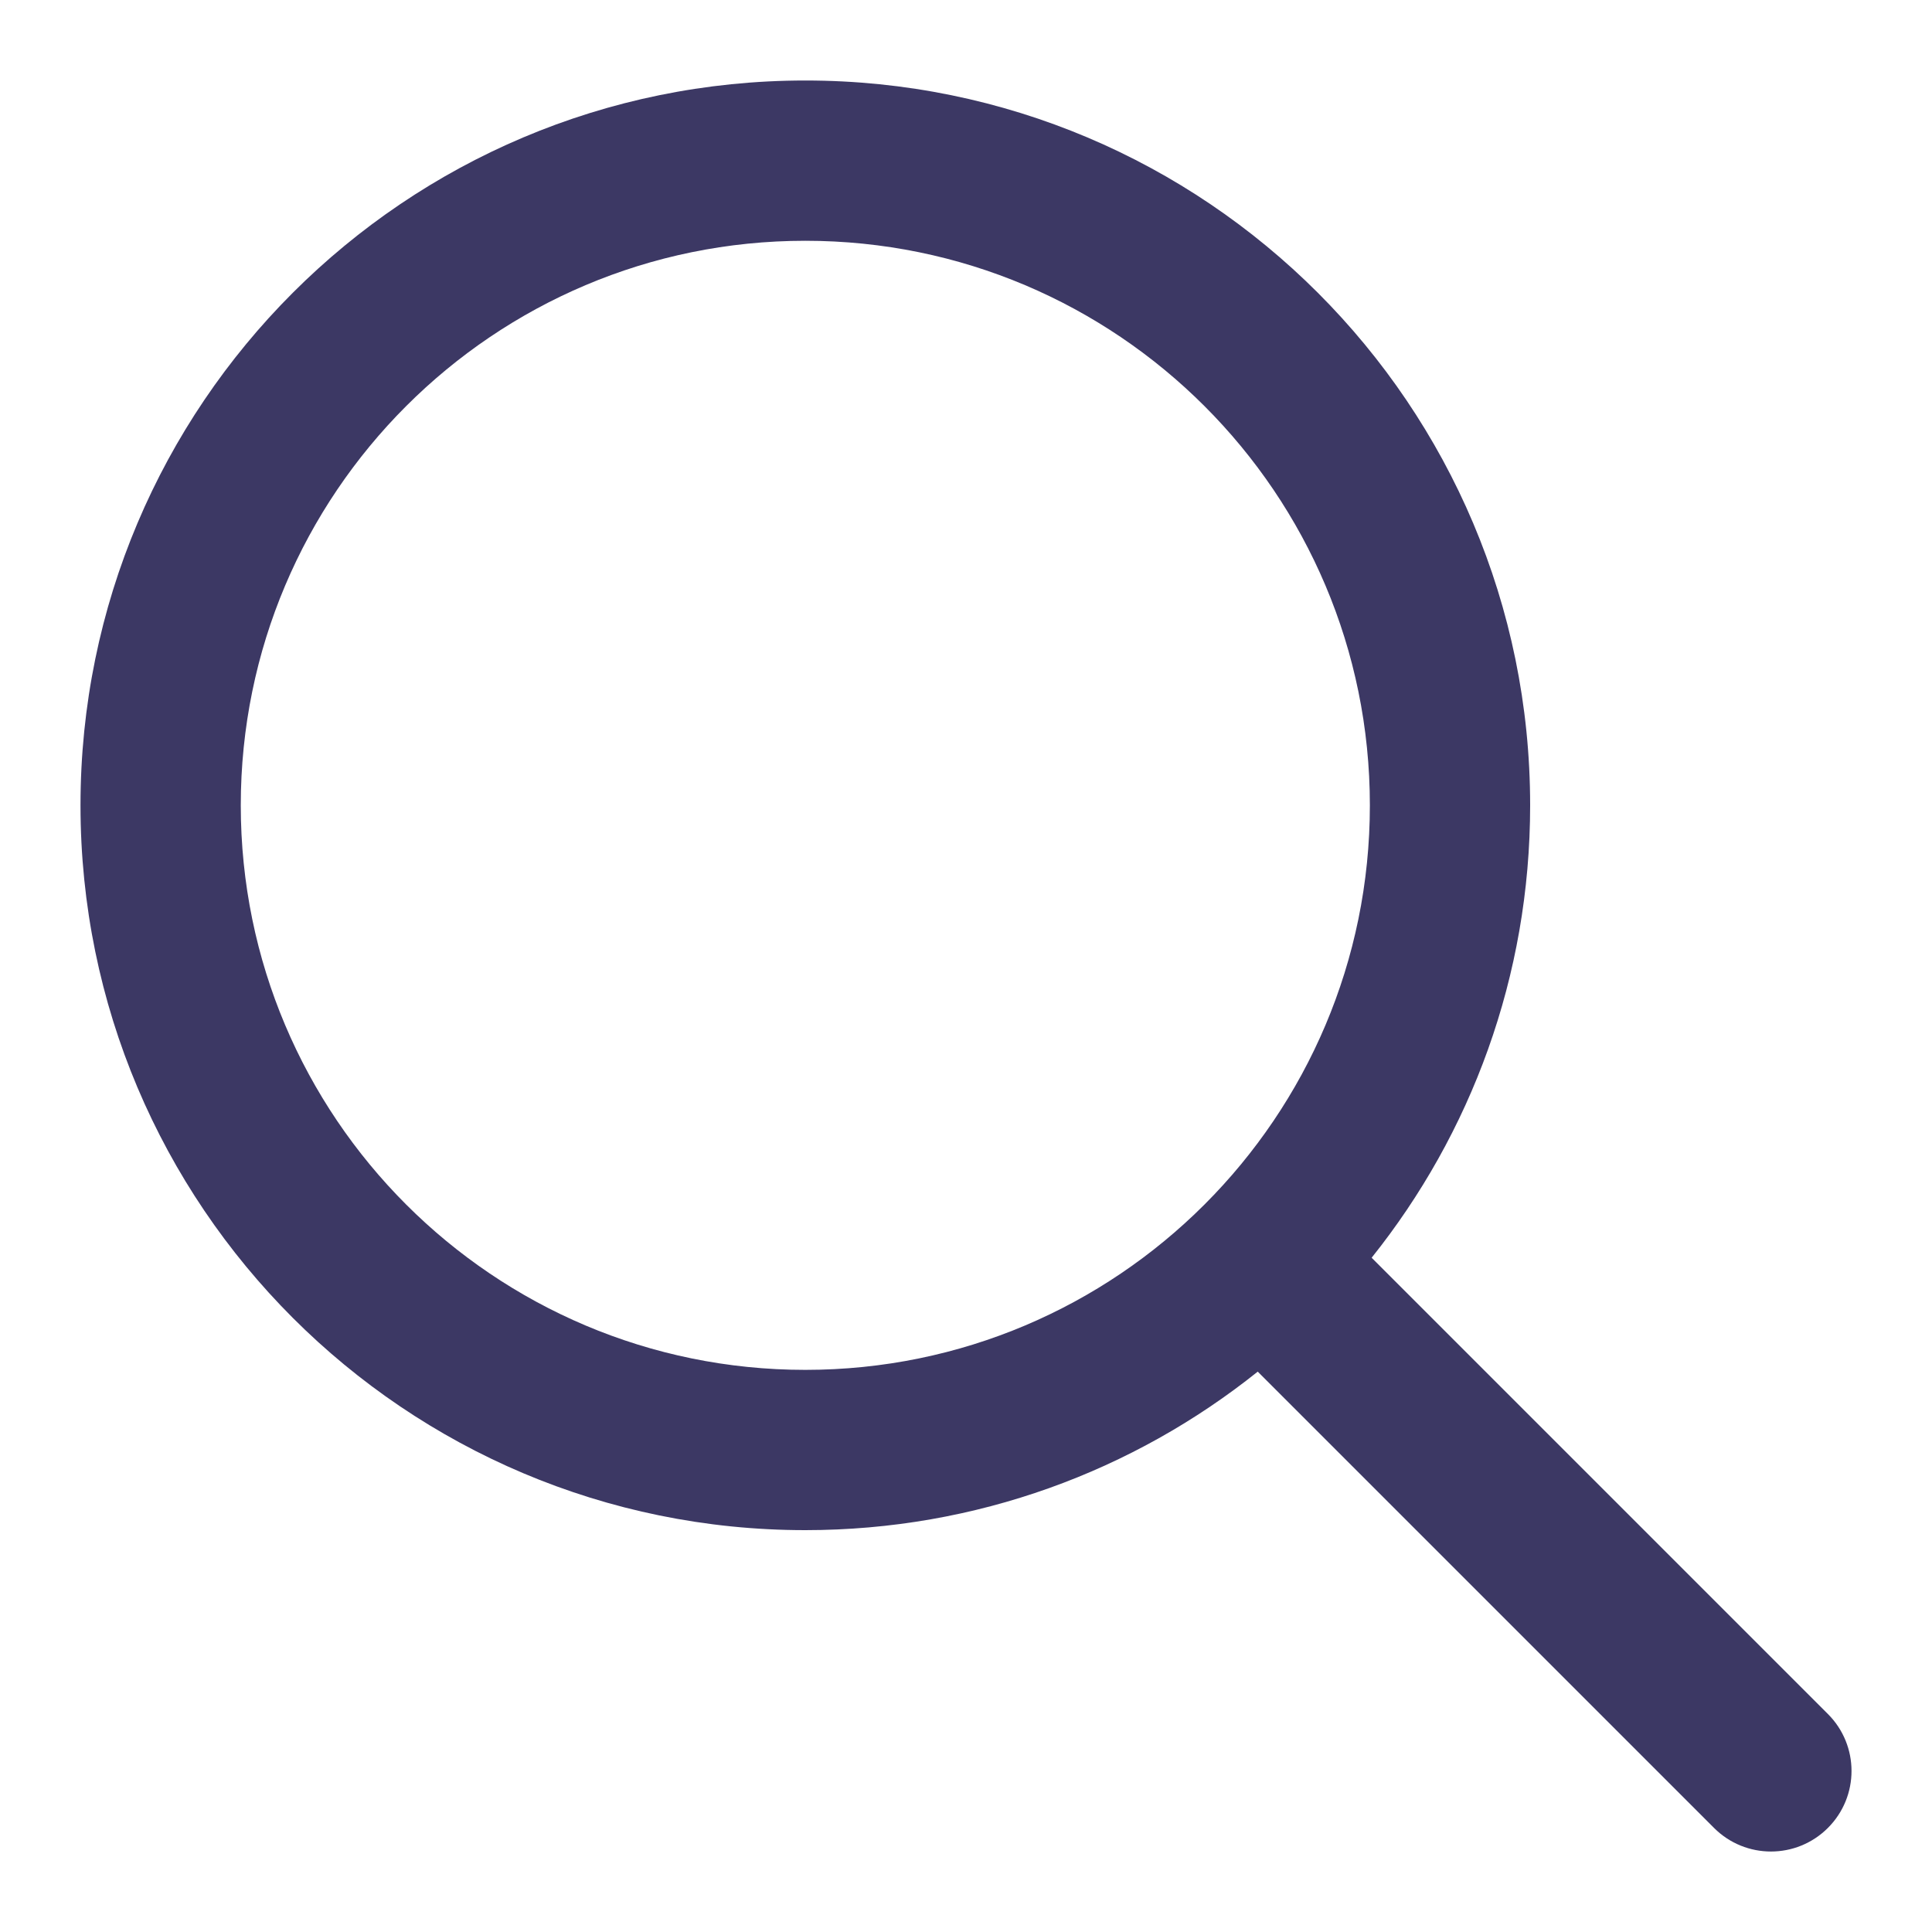
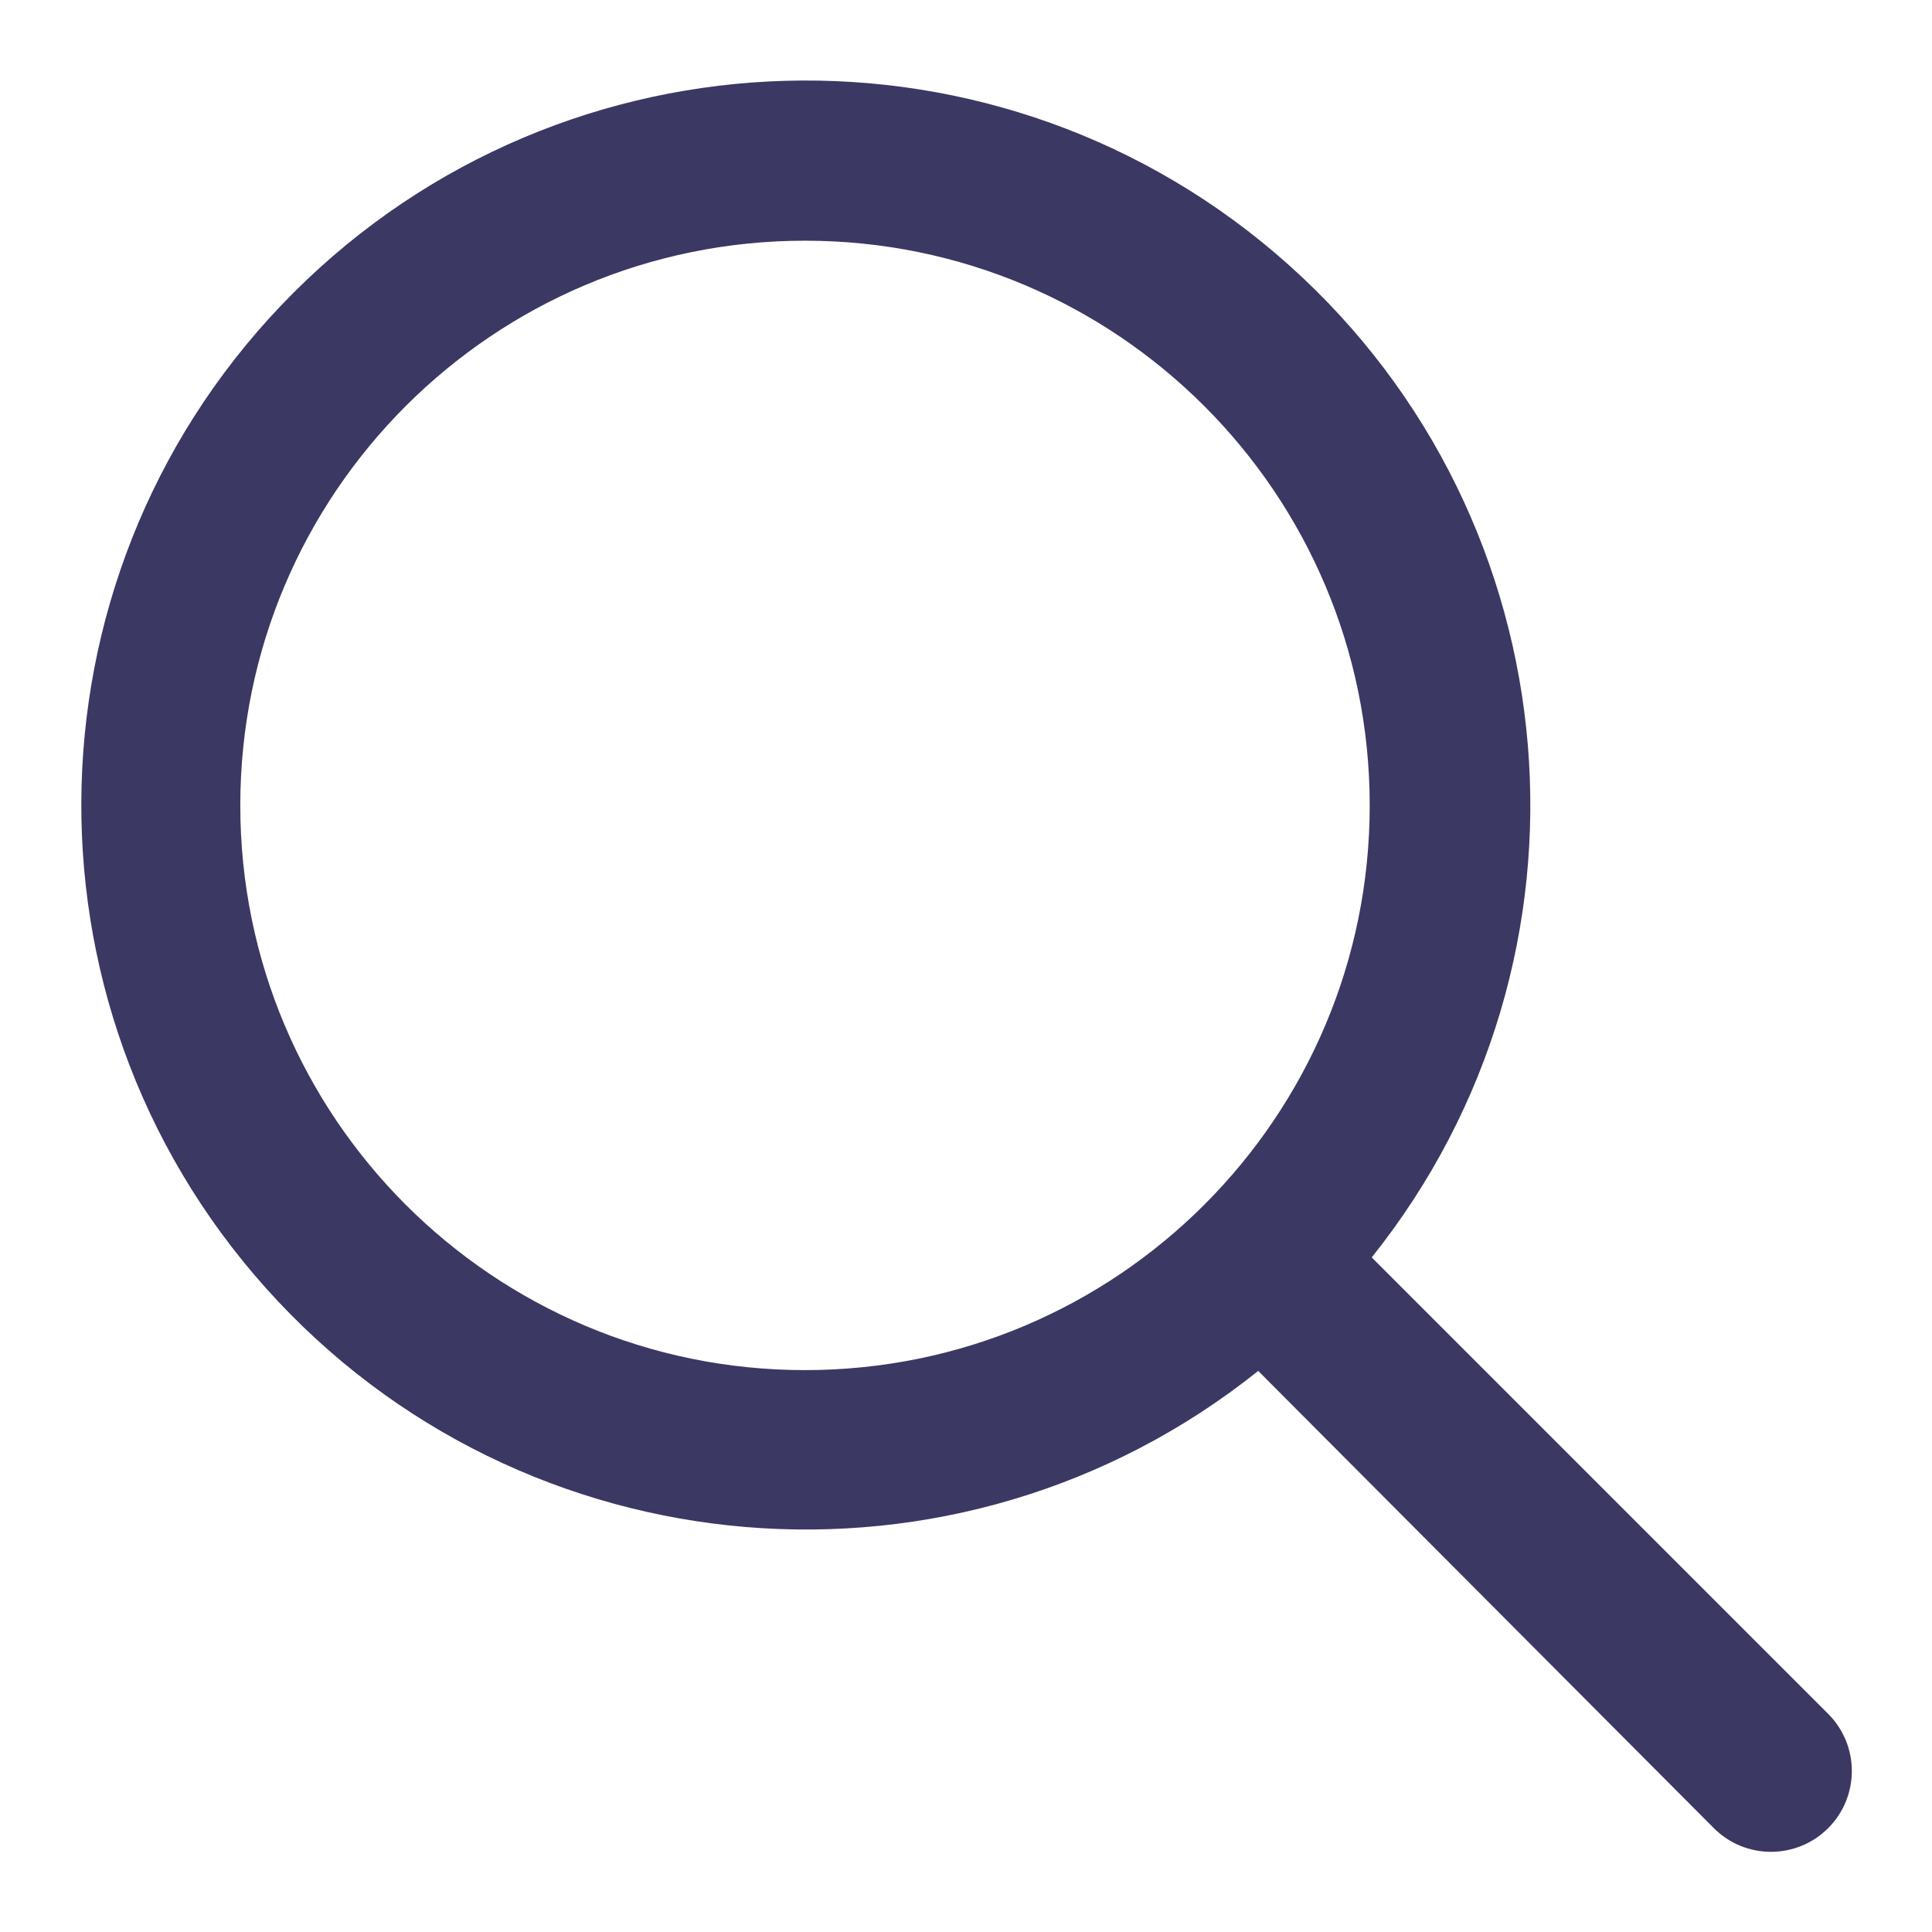
- <svg xmlns="http://www.w3.org/2000/svg" width="25px" height="25px" viewBox="0 0 24 24" fill="none">
-   <path fill-rule="evenodd" clip-rule="evenodd" d="M17.039 15.624C18.271 14.084 19.008 12.13 19.008 10.004C19.008 5.031 14.977 1 10.004 1C5.031 1 1 5.031 1 10.004C1 14.977 5.031 19.008 10.004 19.008C12.13 19.008 14.084 18.271 15.624 17.039L21.292 22.707C21.683 23.098 22.316 23.098 22.707 22.707C23.098 22.316 23.098 21.683 22.707 21.292L17.039 15.624ZM10.004 17.017C6.131 17.017 2.991 13.877 2.991 10.004C2.991 6.131 6.131 2.991 10.004 2.991C13.877 2.991 17.017 6.131 17.017 10.004C17.017 13.877 13.877 17.017 10.004 17.017Z" fill="#3c3864" />
+ <svg xmlns="http://www.w3.org/2000/svg" viewBox="0 0 24 24" fill="none">
+   <path fill-rule="evenodd" clip-rule="evenodd" d="M17.04 15.62a9 9 0 1 0-1.41 1.41l5.66 5.68a1 1 0 0 0 1.42-1.42l-5.67-5.67Zm-7.04 1.4a7.01 7.01 0 1 1 0-14.03 7.01 7.01 0 0 1 0 14.03Z" fill="#3c3864" />
</svg>
